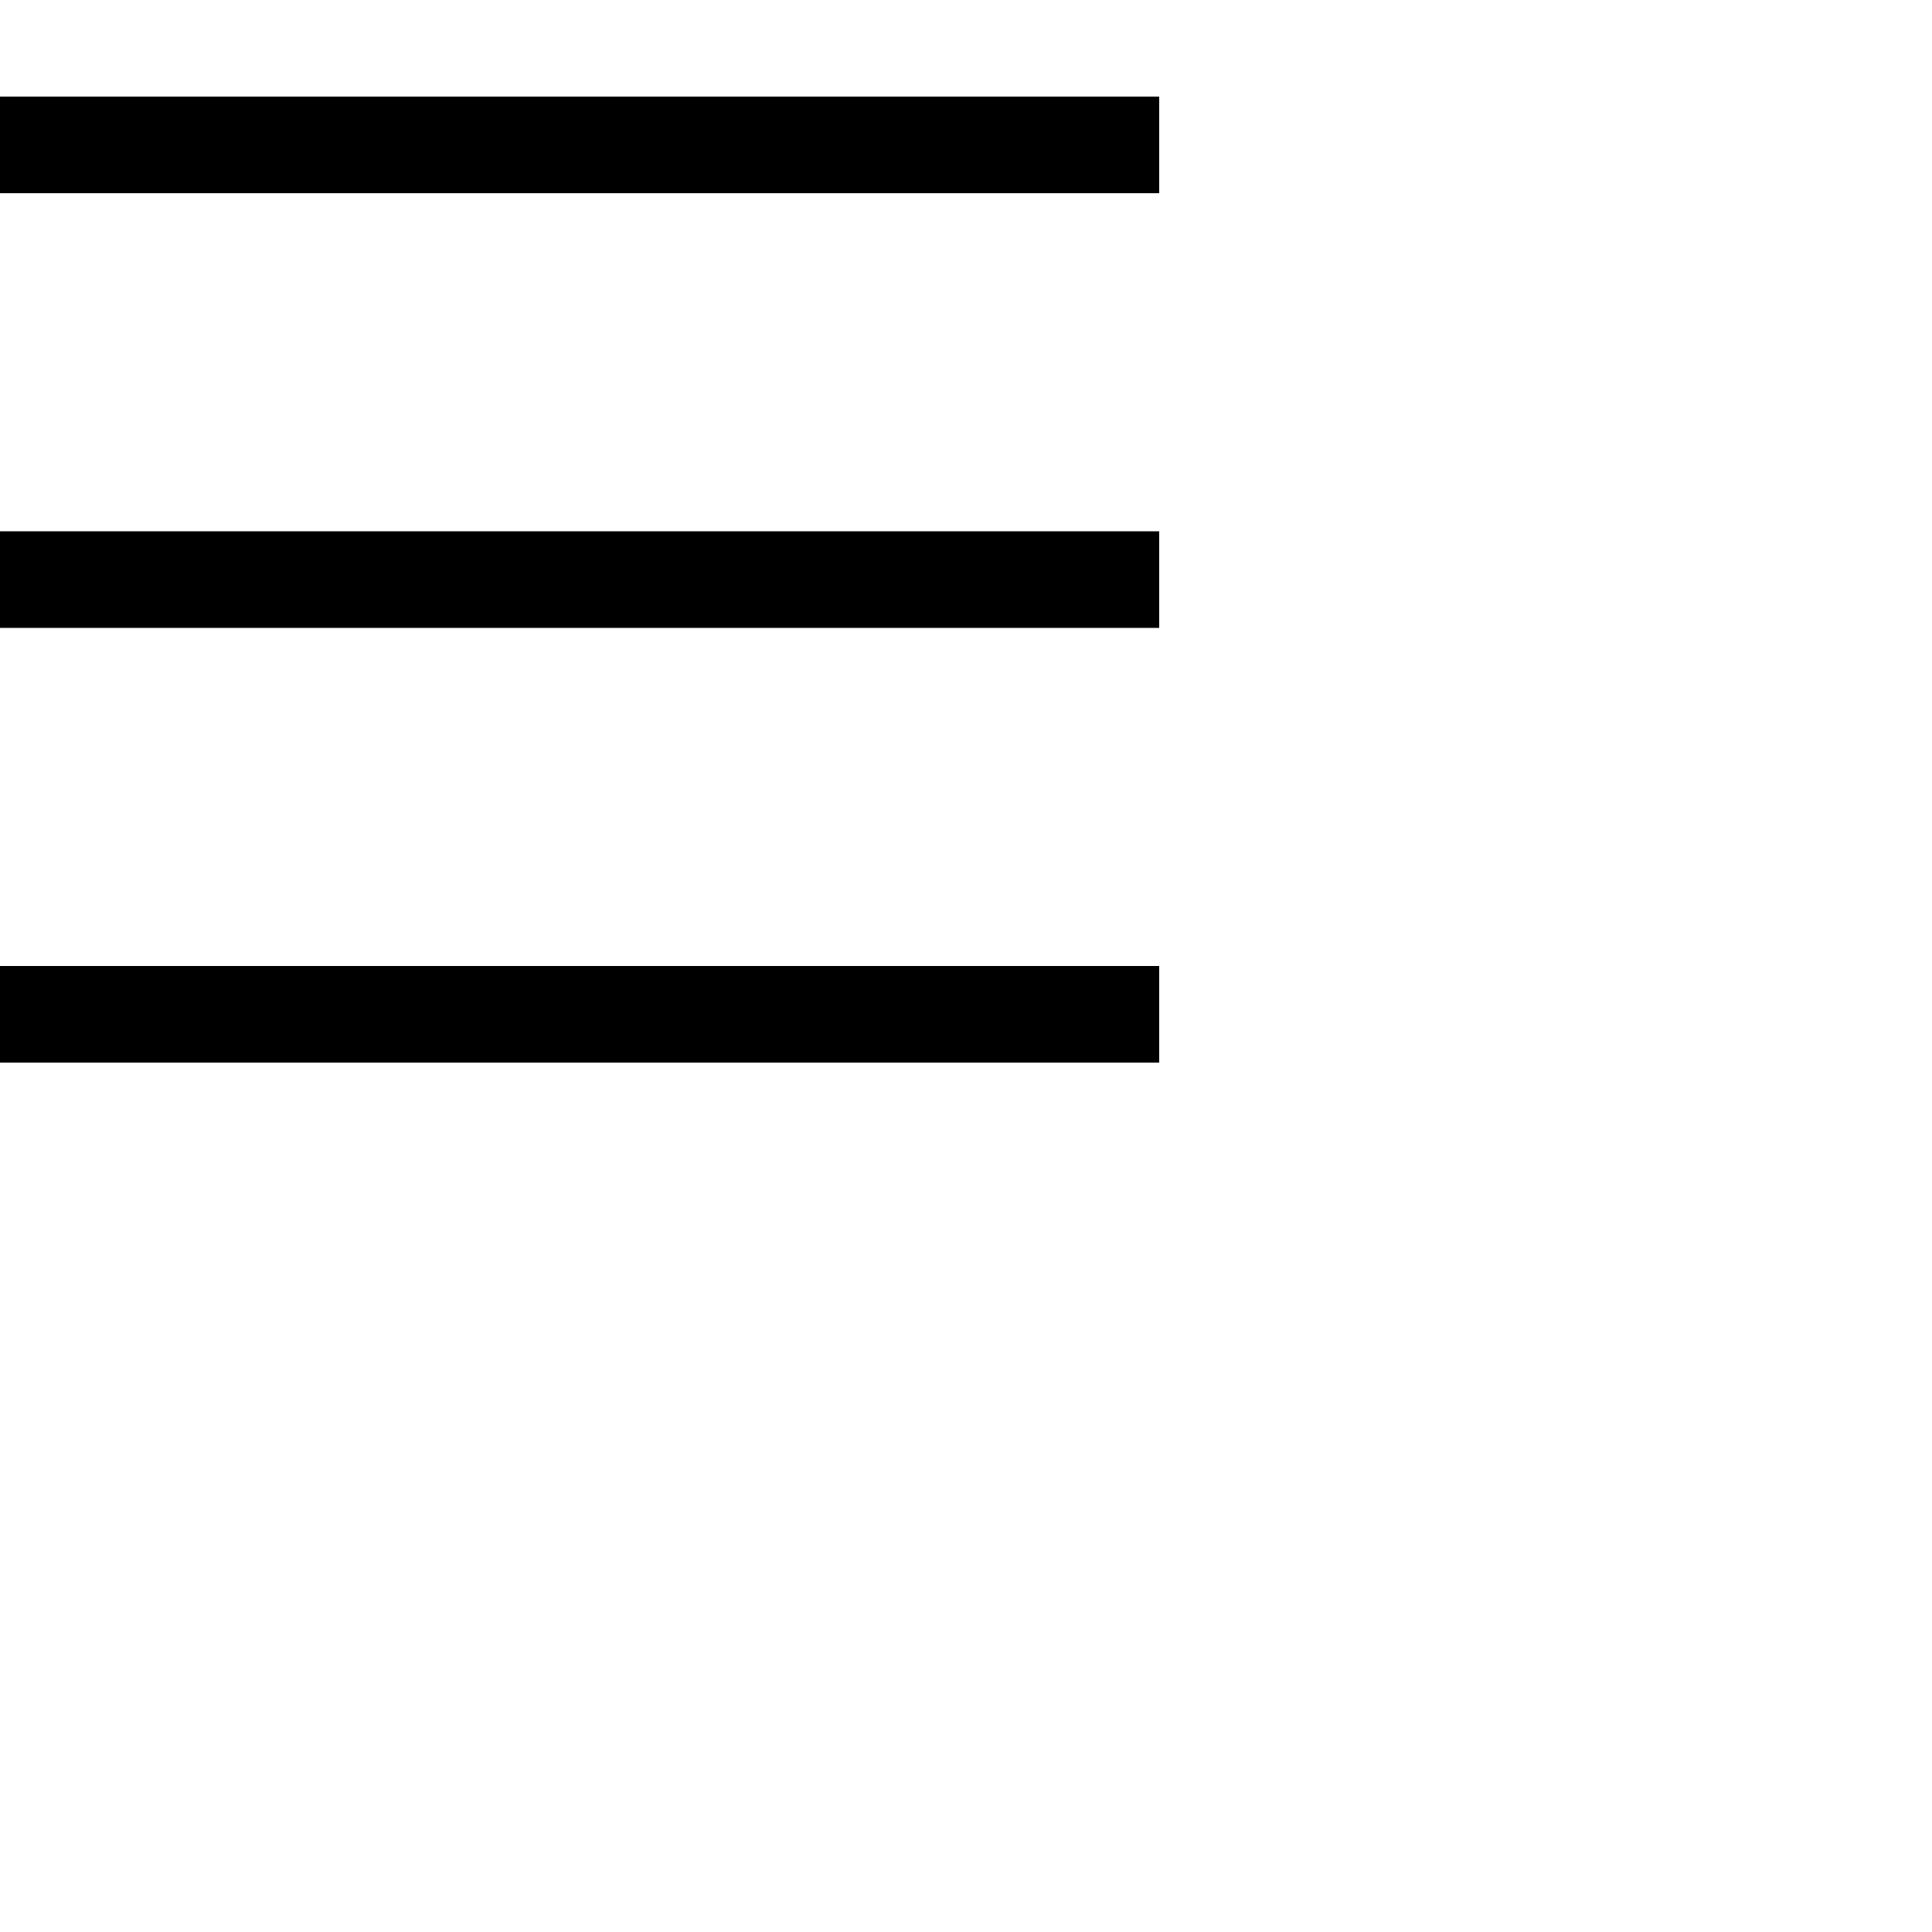
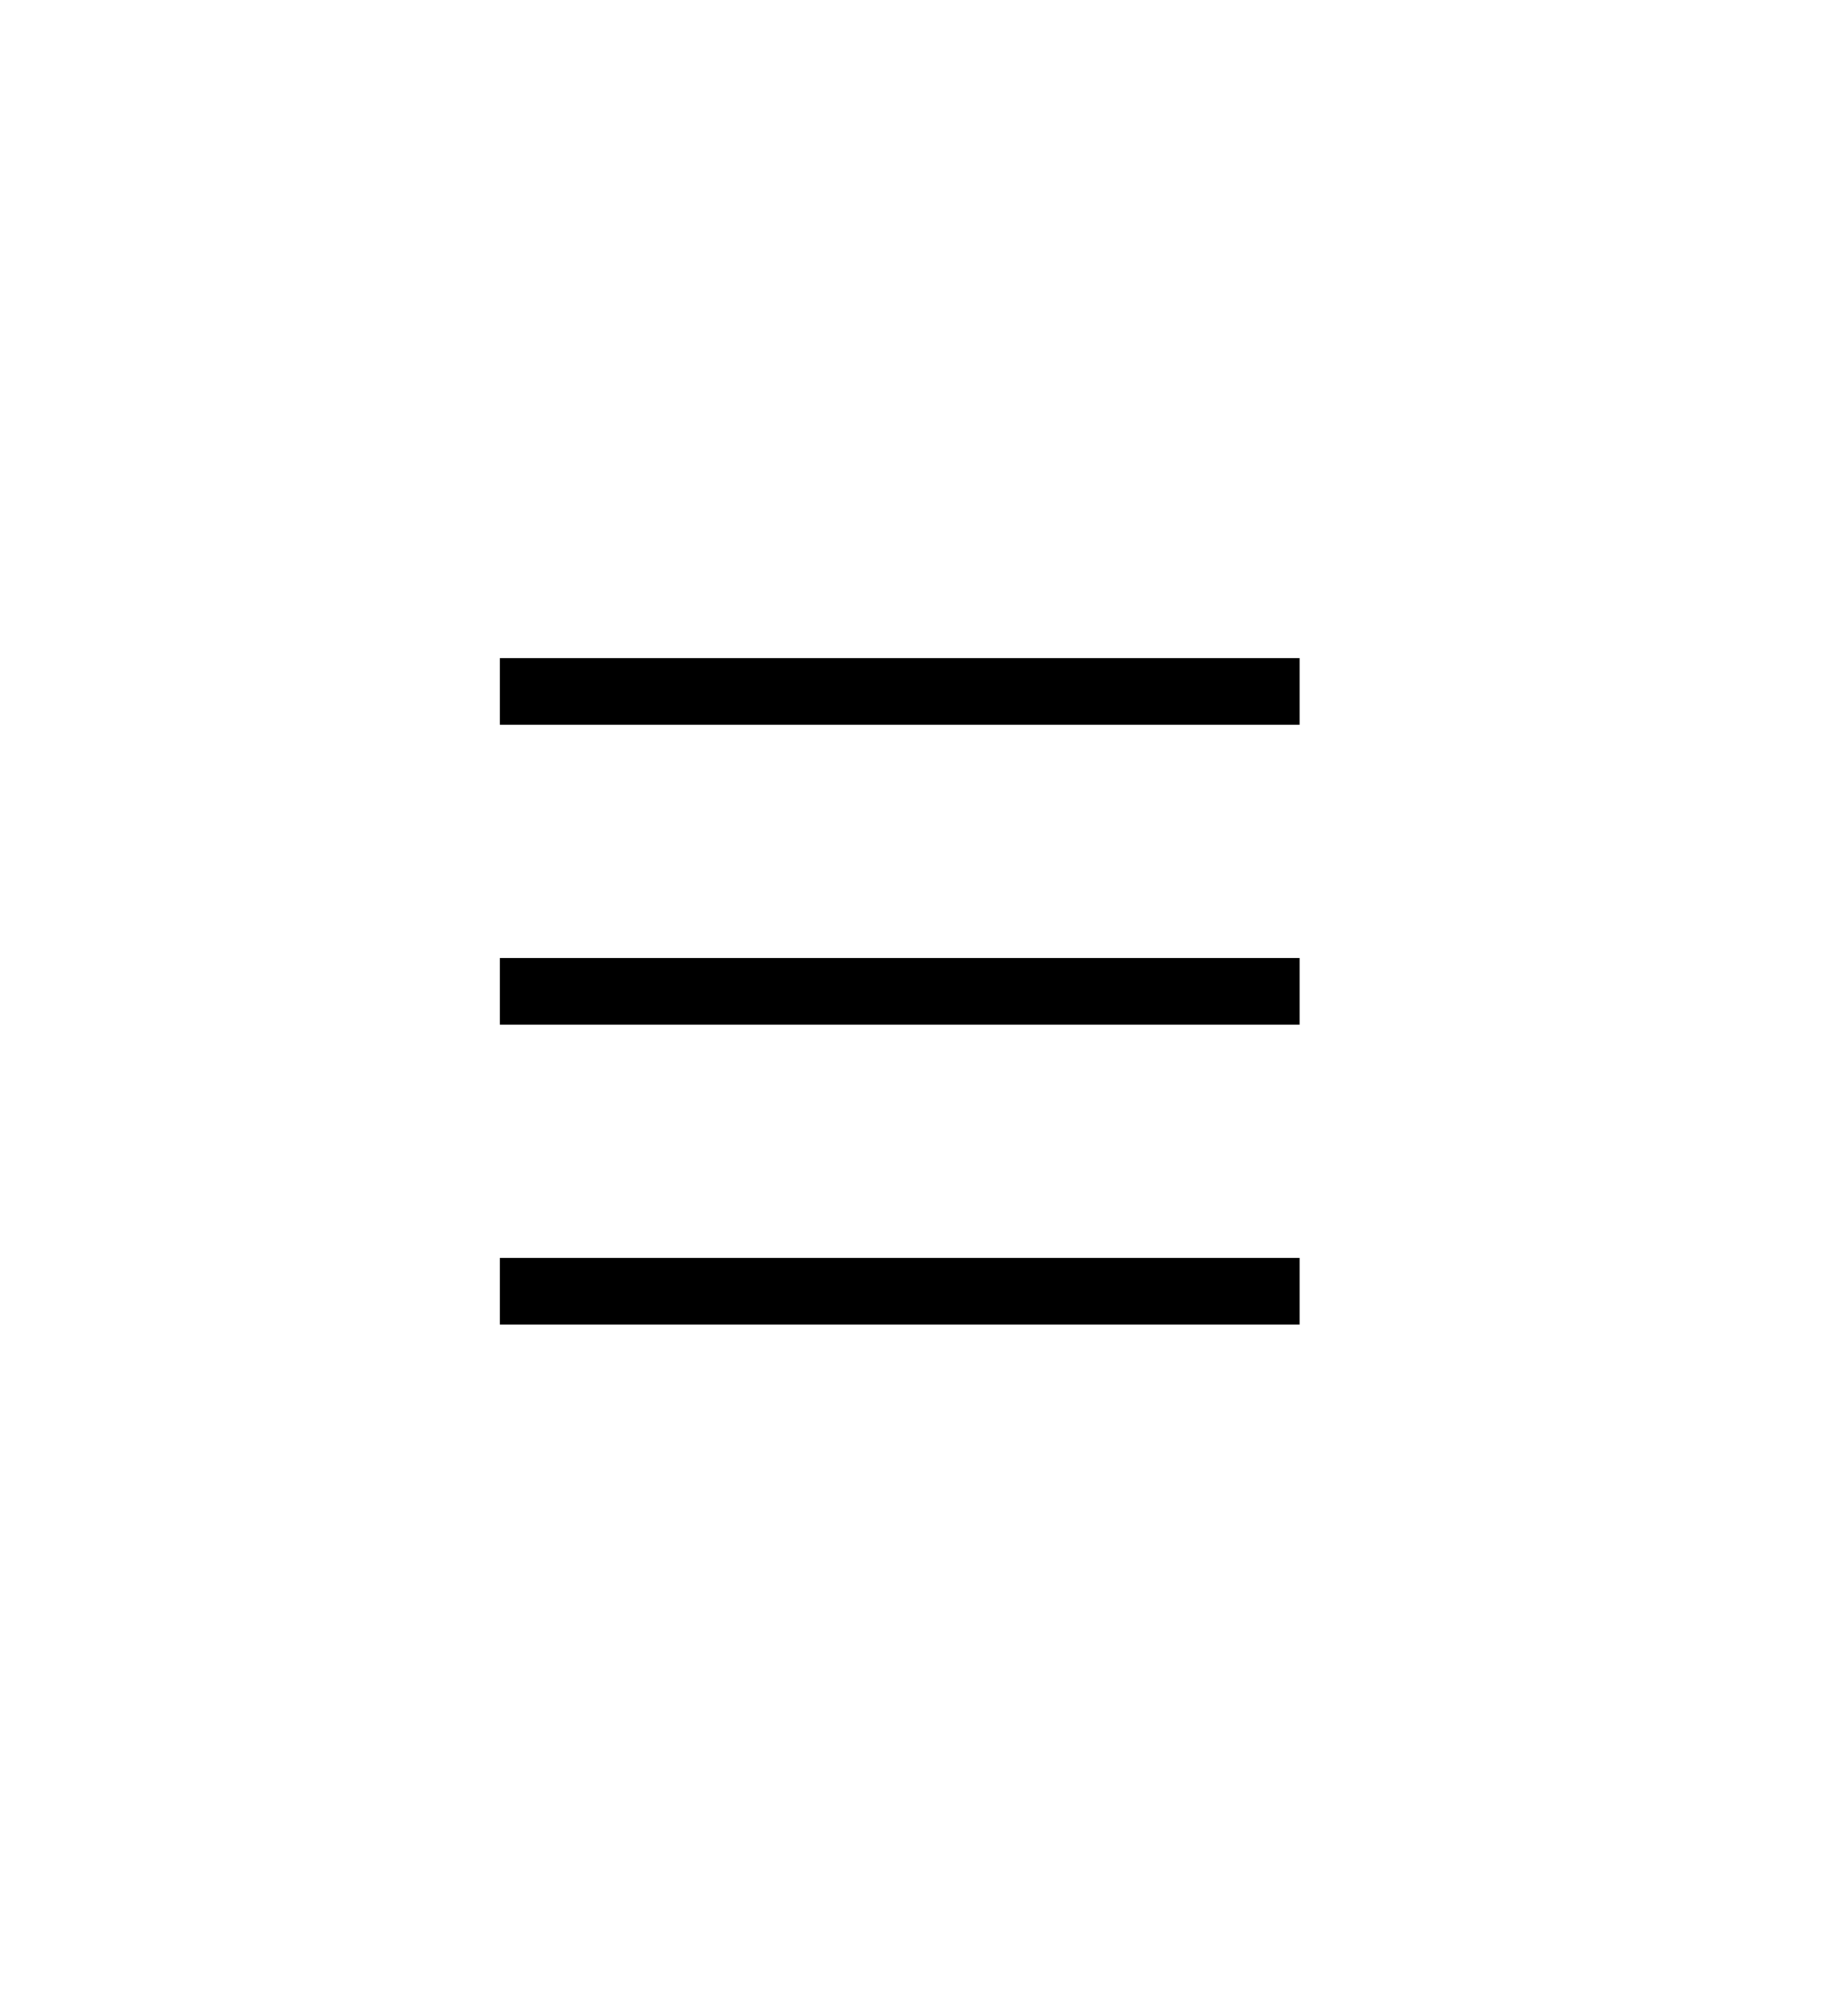
- <svg xmlns="http://www.w3.org/2000/svg" x="0px" y="0px" width="40" height="40" viewBox="0 0 40 40">
+ <svg xmlns="http://www.w3.org/2000/svg" x="0px" y="0px" width="50" height="55" viewBox="-15 -15 55 55">
  <path d="M 0 2 L 0 4 L 24 4 L 24 2 Z M 0 11 L 0 13 L 24 13 L 24 11 Z M 0 20 L 0 22 L 24 22 L 24 20 Z" />
</svg>
